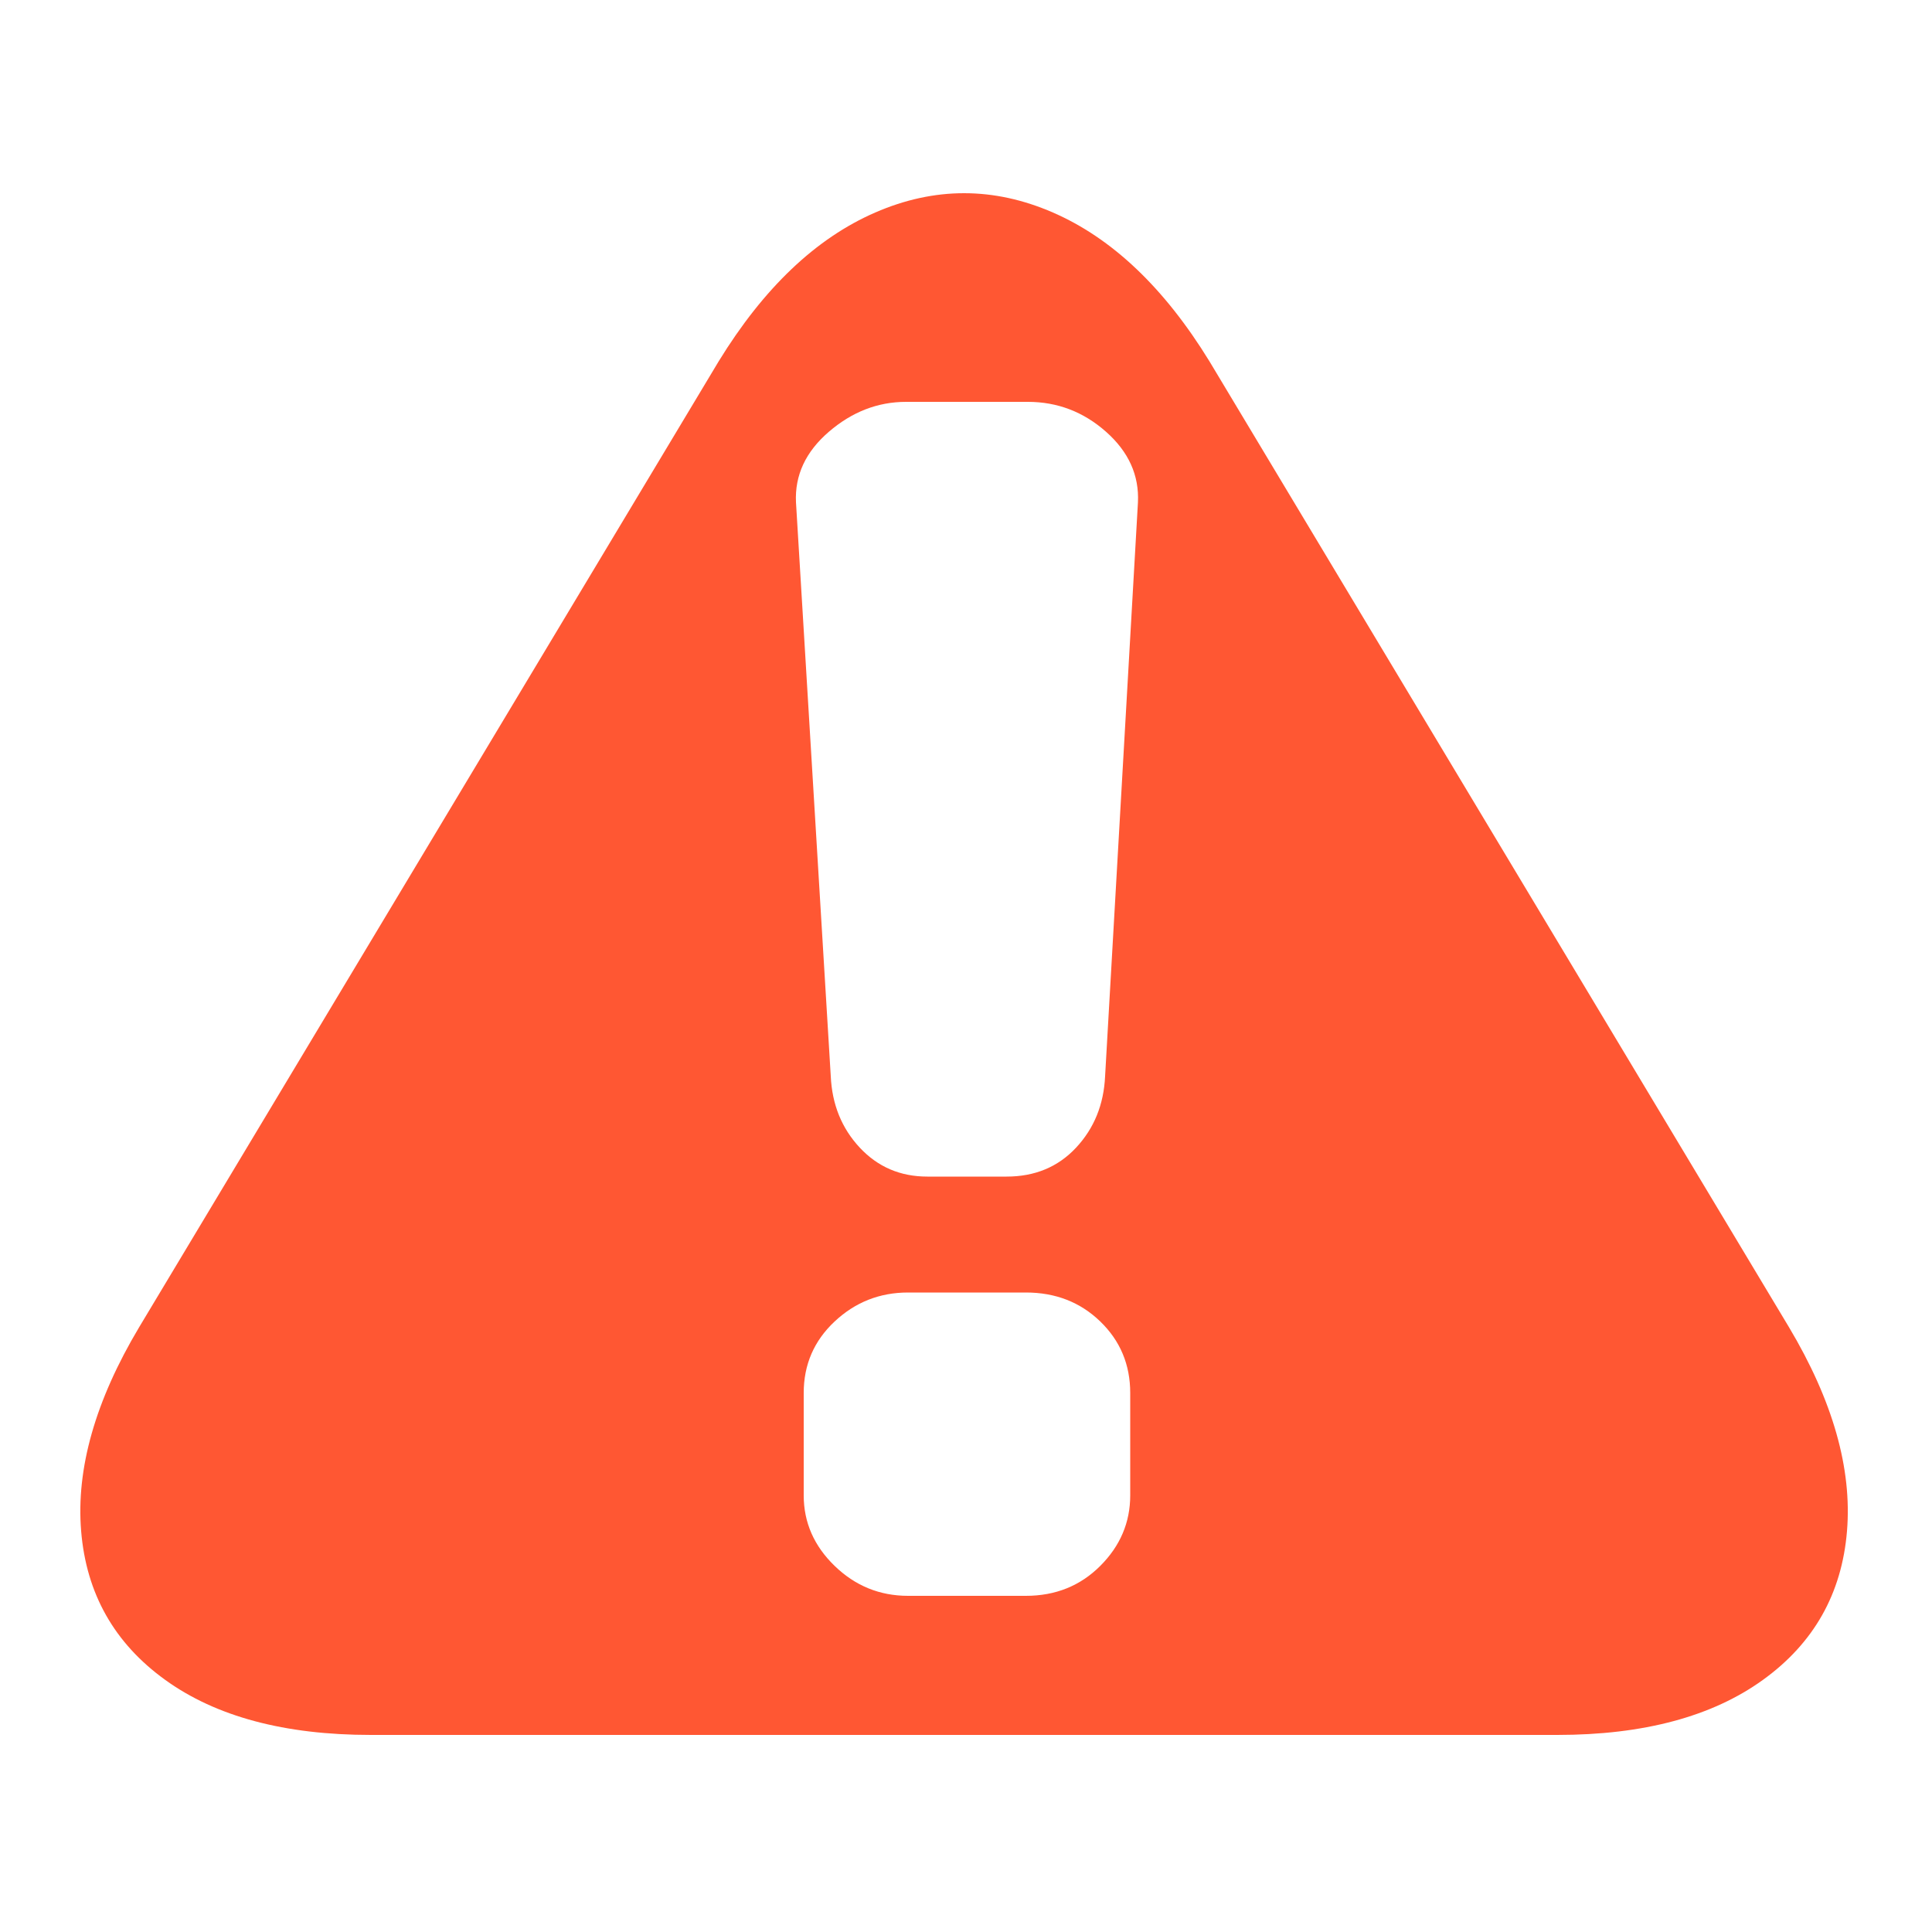
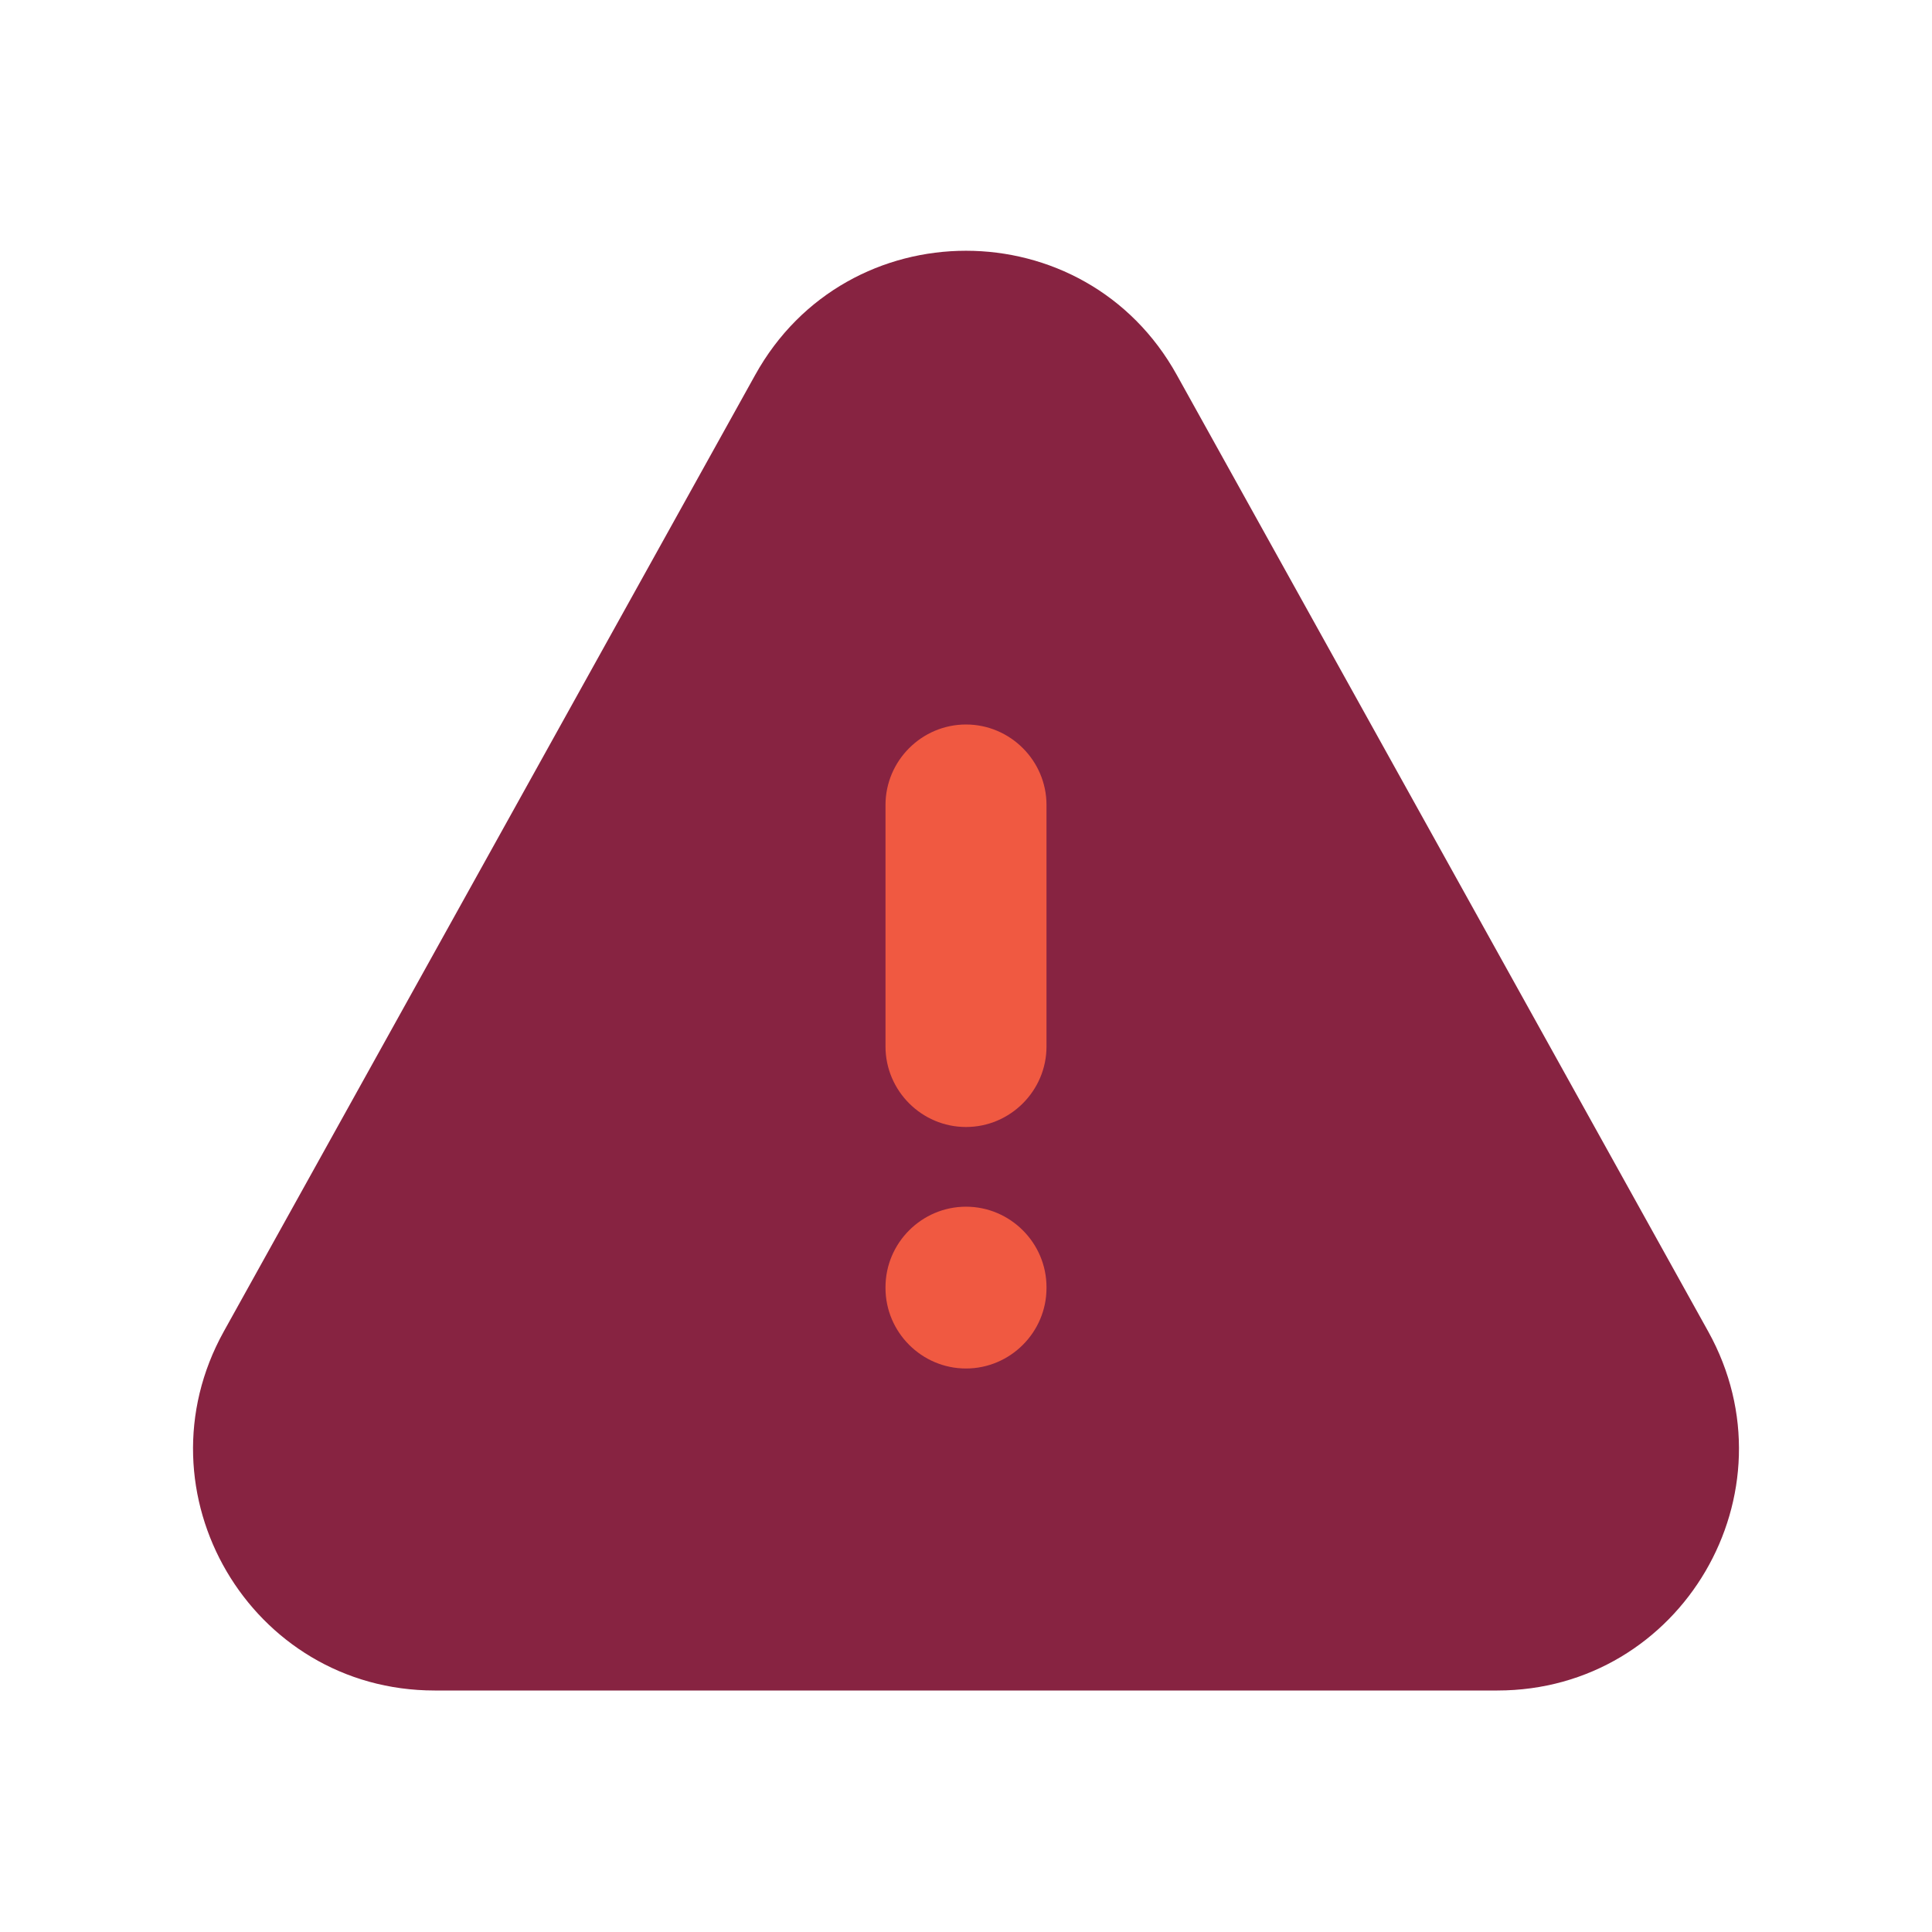
- <svg xmlns="http://www.w3.org/2000/svg" fill="#FF5733" width="800px" height="800px" viewBox="0 0 1000 1000">
-   <path d="M926 687L626 187q-35-57-81-77t-92 0-81 77L72 687q-34 57-30 105.5t43.5 77T192 898h614q67 0 106.5-28.5t43.5-77T926 687zm-341 87q0 21-15.5 36.5T531 826h-61q-22 0-38-15.5T416 774v-53q0-22 16-37t38-15h61q23 0 38.5 15t15.5 37v53zm-13-217q-1 22-15 37t-36 15h-41q-21 0-35-15t-15-37l-18-297q-1-21 17-36.5t40-15.5h63q23 0 40.5 15.5T589 260z" />
+ <svg xmlns="http://www.w3.org/2000/svg" width="24" height="24">
+   <g class="layer">
+     <ellipse cx="12" cy="13.27" fill="#F05941" rx="3.27" ry="6.36" />
+     <path clip-rule="evenodd" d="m11,13c0,0.55 0.45,1 1,1c0.55,0 1,-0.45 1,-1l0,-3c0,-0.55 -0.45,-1 -1,-1c-0.55,0 -1,0.45 -1,1l0,3zm2,2.99c0,-0.55 -0.45,-1 -1,-1c-0.55,0 -1,0.45 -1,1l0,0.01c0,0.55 0.45,1 1,1c0.55,0 1,-0.45 1,-1l0,-0.01zm-3.62,-11.33c1.14,-2.06 4.1,-2.06 5.24,0l6.6,11.88c1.11,2 -0.33,4.46 -2.62,4.46l-13.2,0c-2.29,0 -3.73,-2.46 -2.62,-4.46l6.6,-11.88z" fill="#872341" fill-rule="evenodd" />
+   </g>
</svg>
